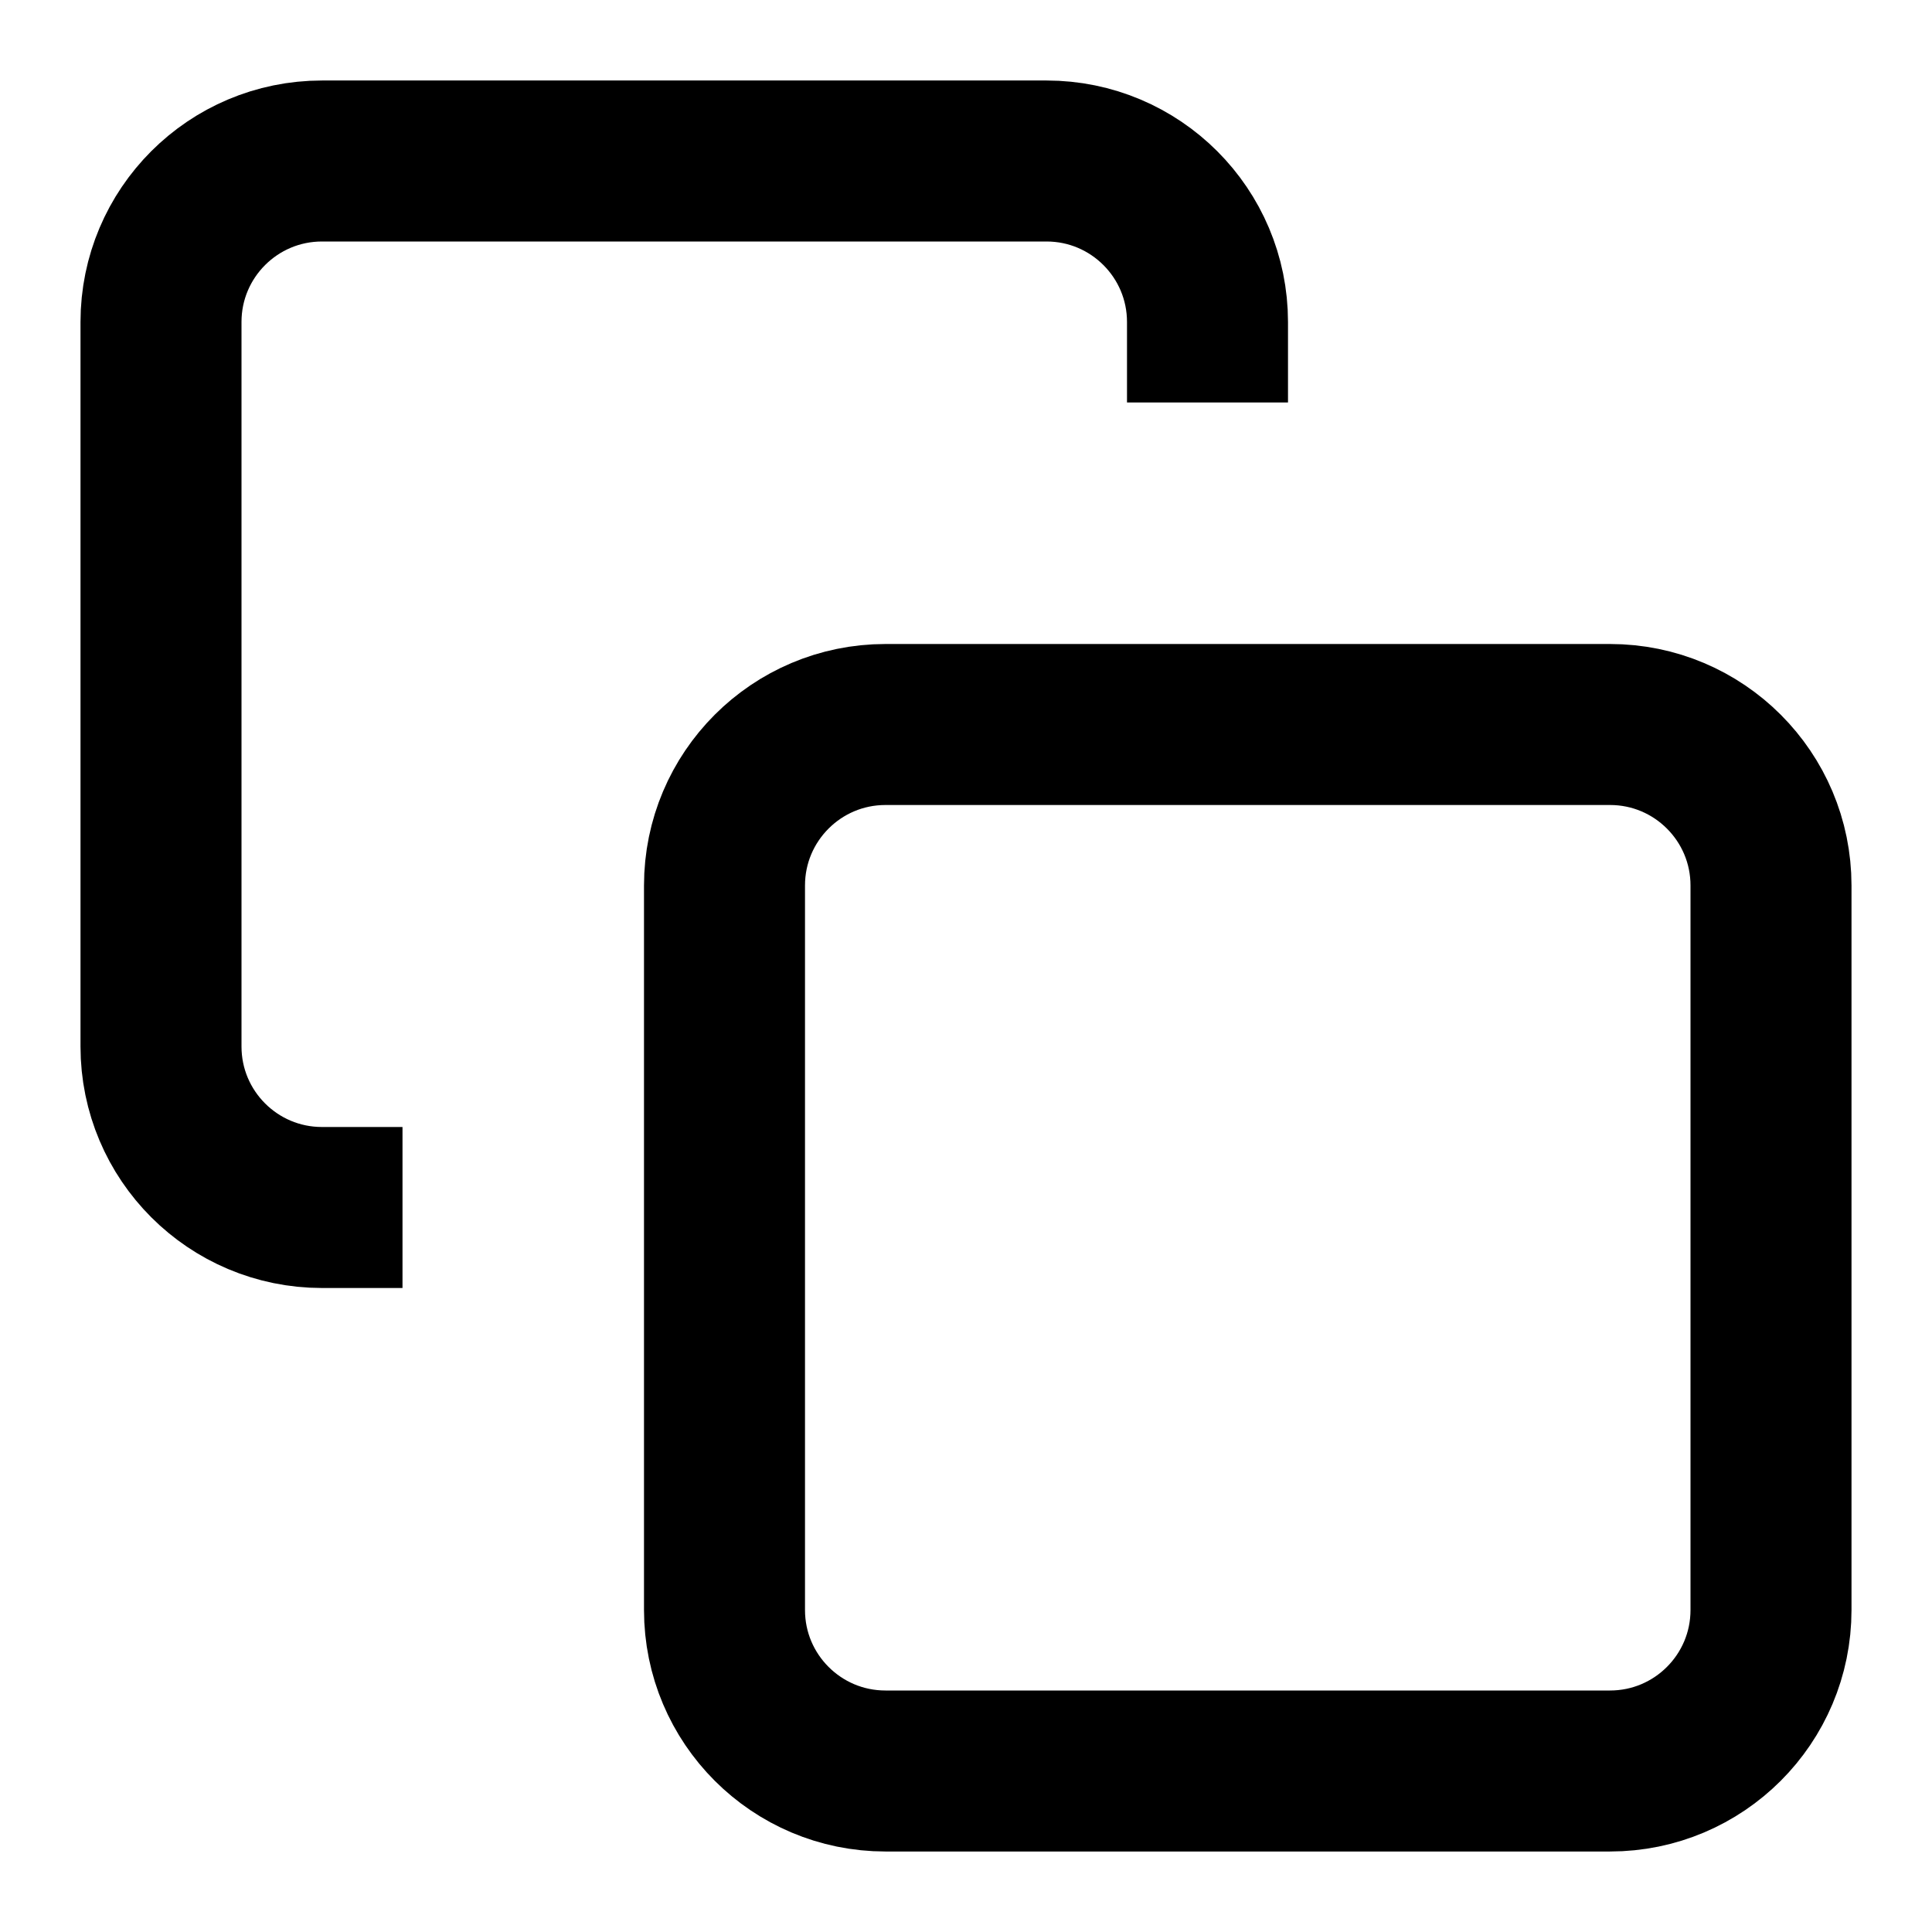
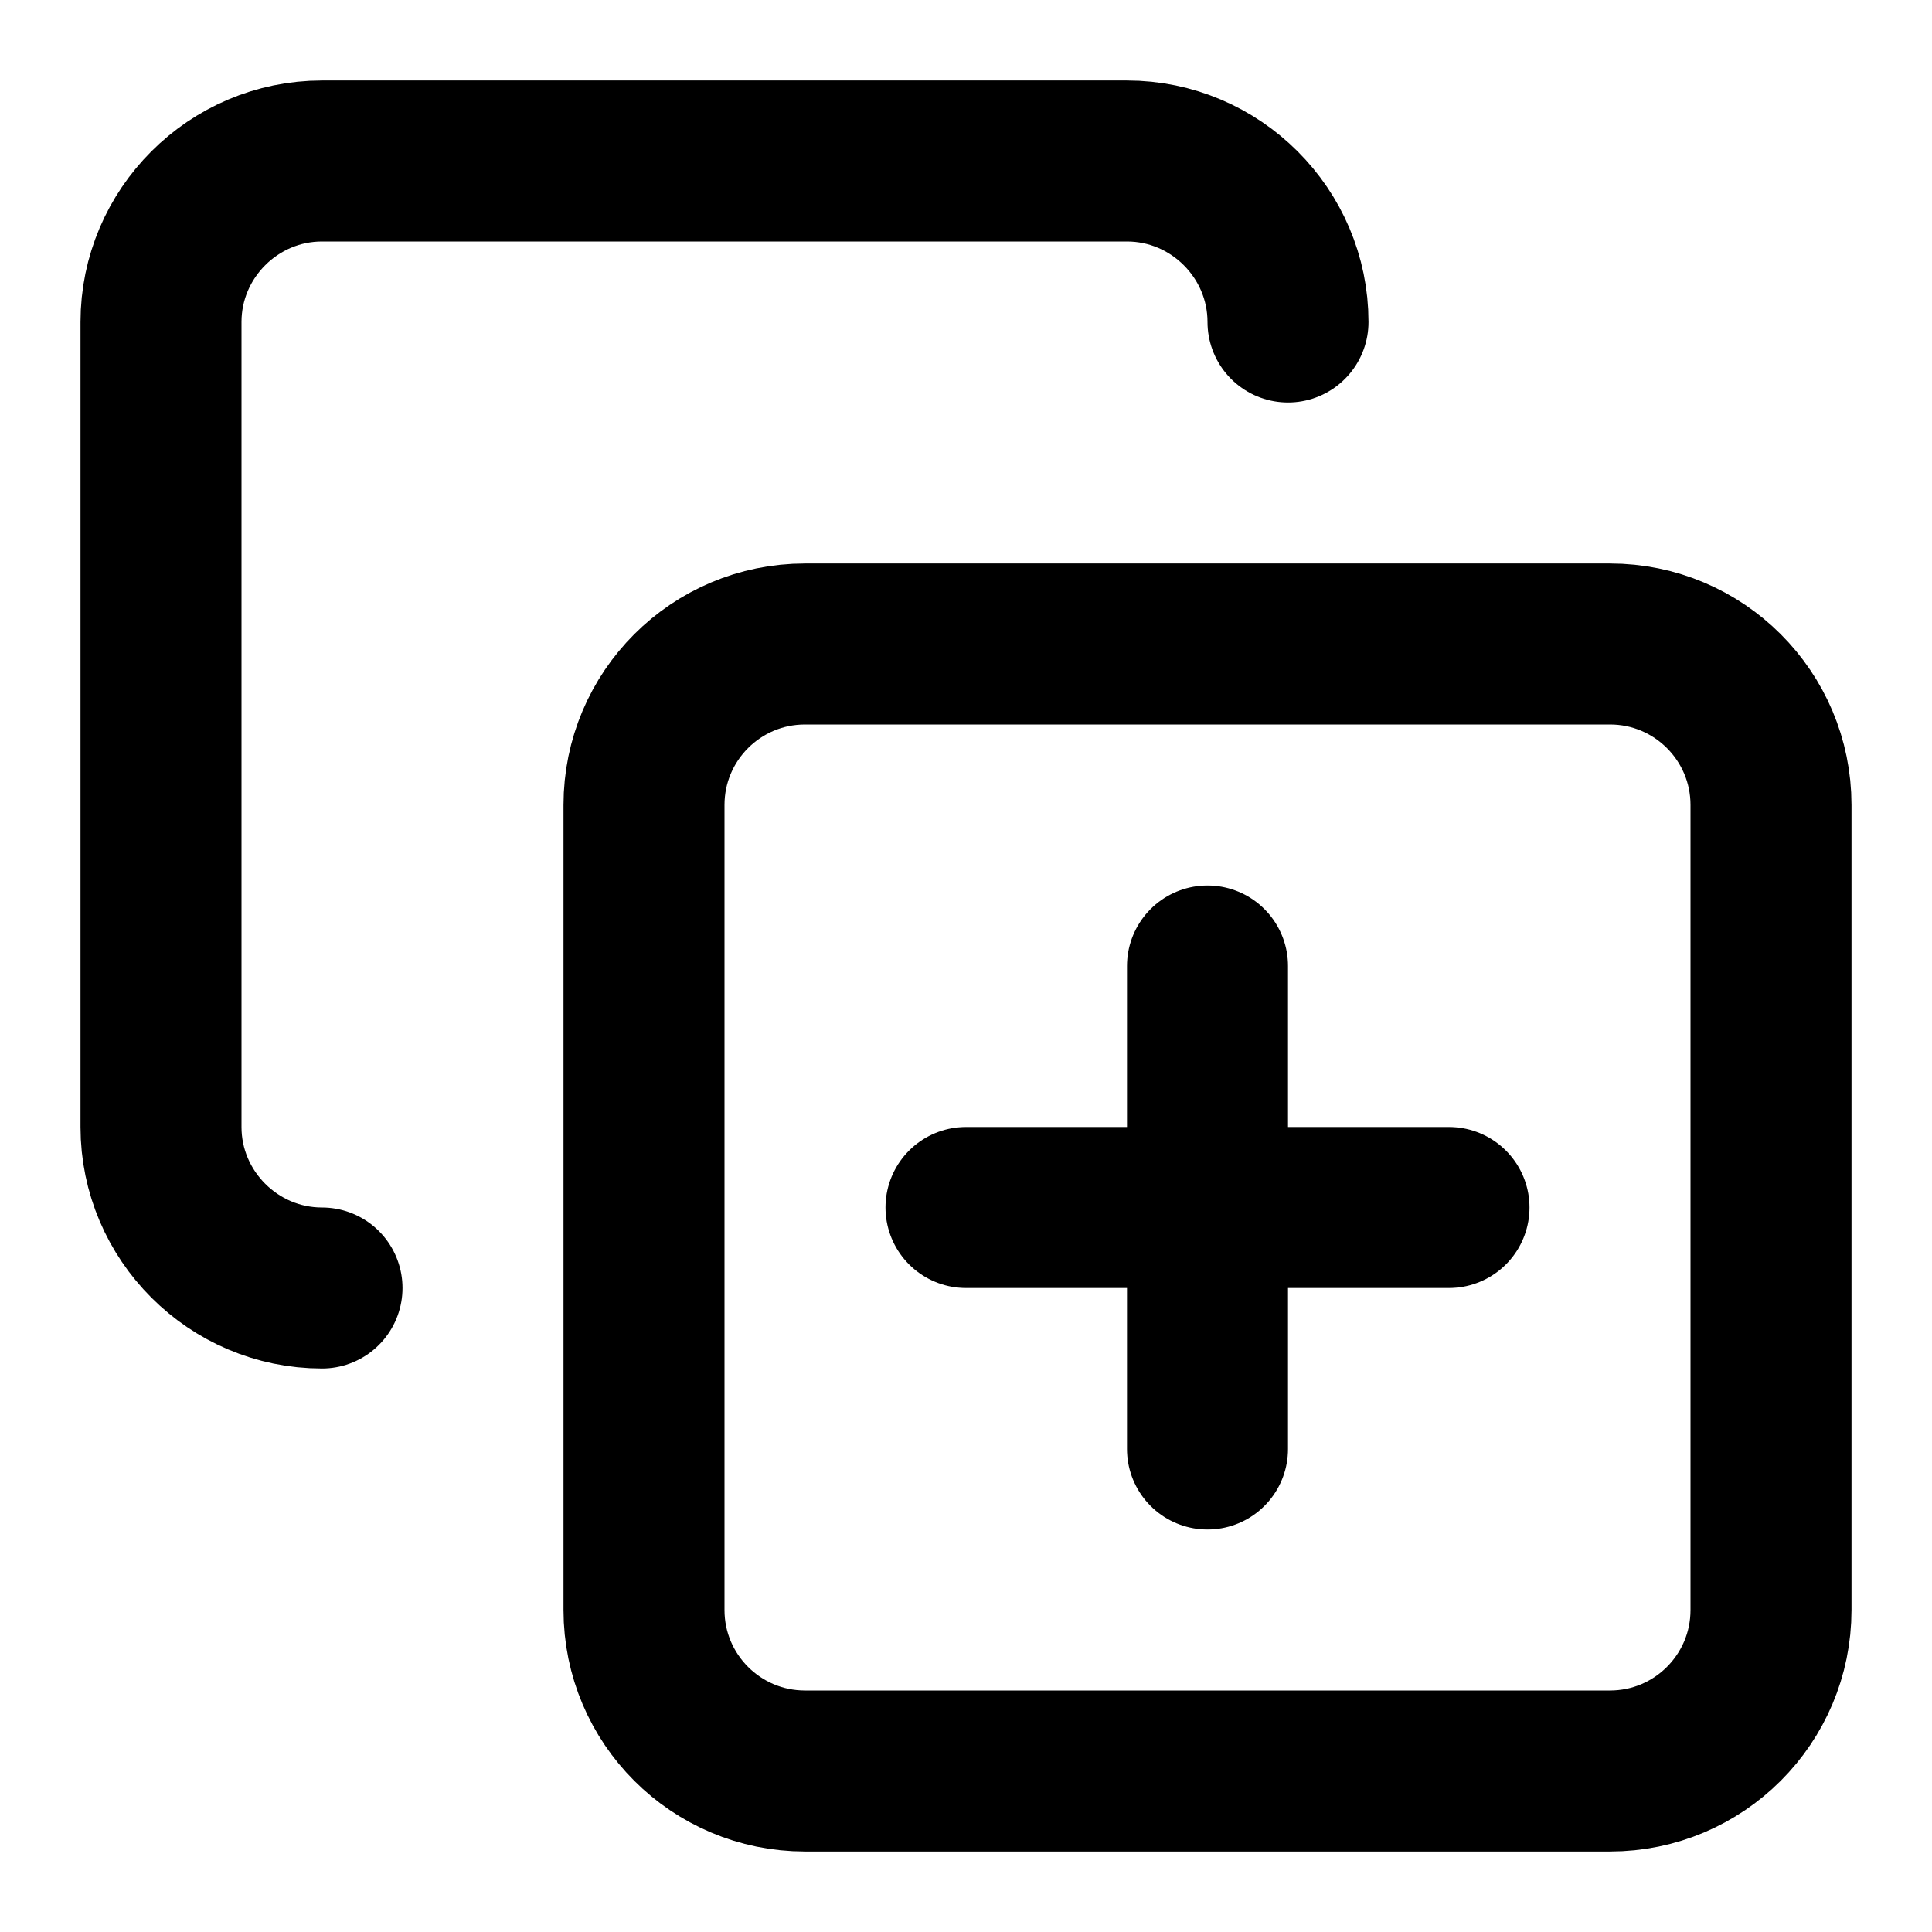
- <svg width="24" height="24" viewBox="0 0 24 24" fill="none" stroke="currentColor" stroke-width="2">
-   <rect x="9" y="9" width="13" height="13" rx="2" ry="2" />
-   <path d="M5 15H4a2 2 0 0 1-2-2V4a2 2 0 0 1 2-2h9a2 2 0 0 1 2 2v1" />
+ <svg xmlns="http://www.w3.org/2000/svg" width="24" height="24" viewBox="0 0 24 24" fill="none" stroke="currentColor" stroke-width="2" stroke-linecap="round" stroke-linejoin="round">
+   <line x1="15" x2="15" y1="12" y2="18" />
+   <line x1="12" x2="18" y1="15" y2="15" />
+   <rect width="14" height="14" x="8" y="8" rx="2" ry="2" />
+   <path d="M4 16c-1.1 0-2-.9-2-2V4c0-1.1.9-2 2-2h10c1.1 0 2 .9 2 2" />
</svg>
